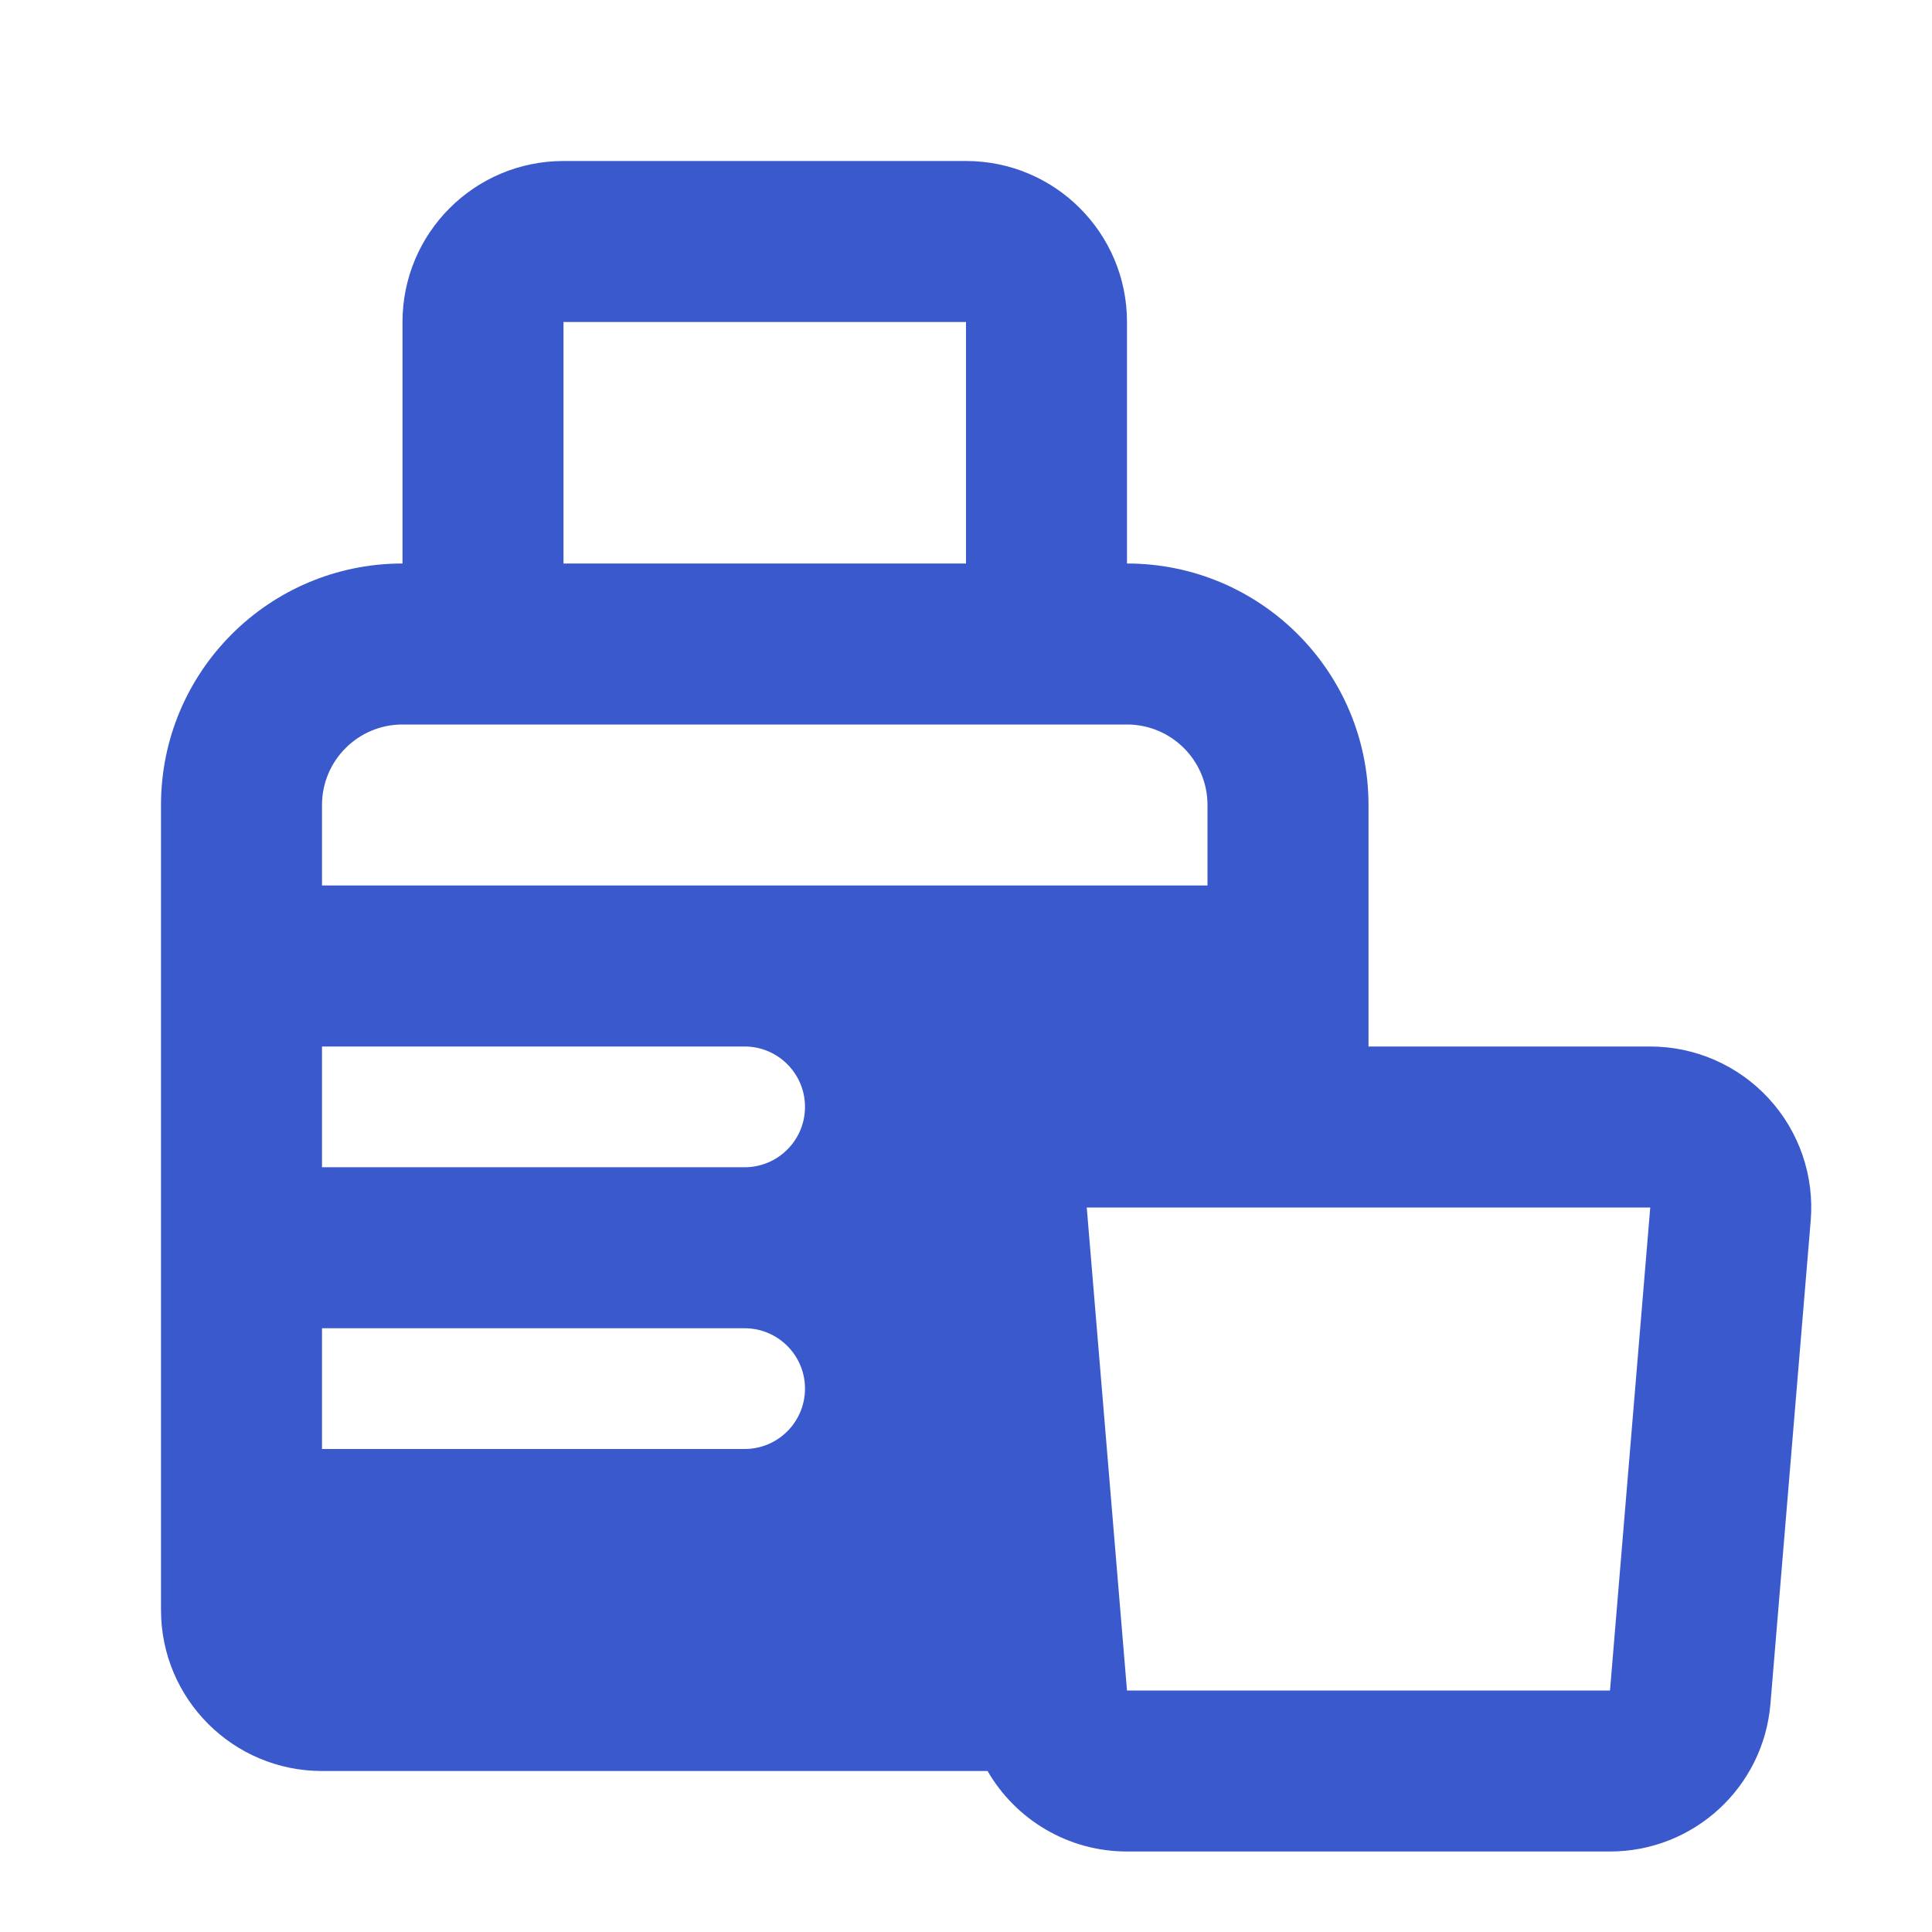
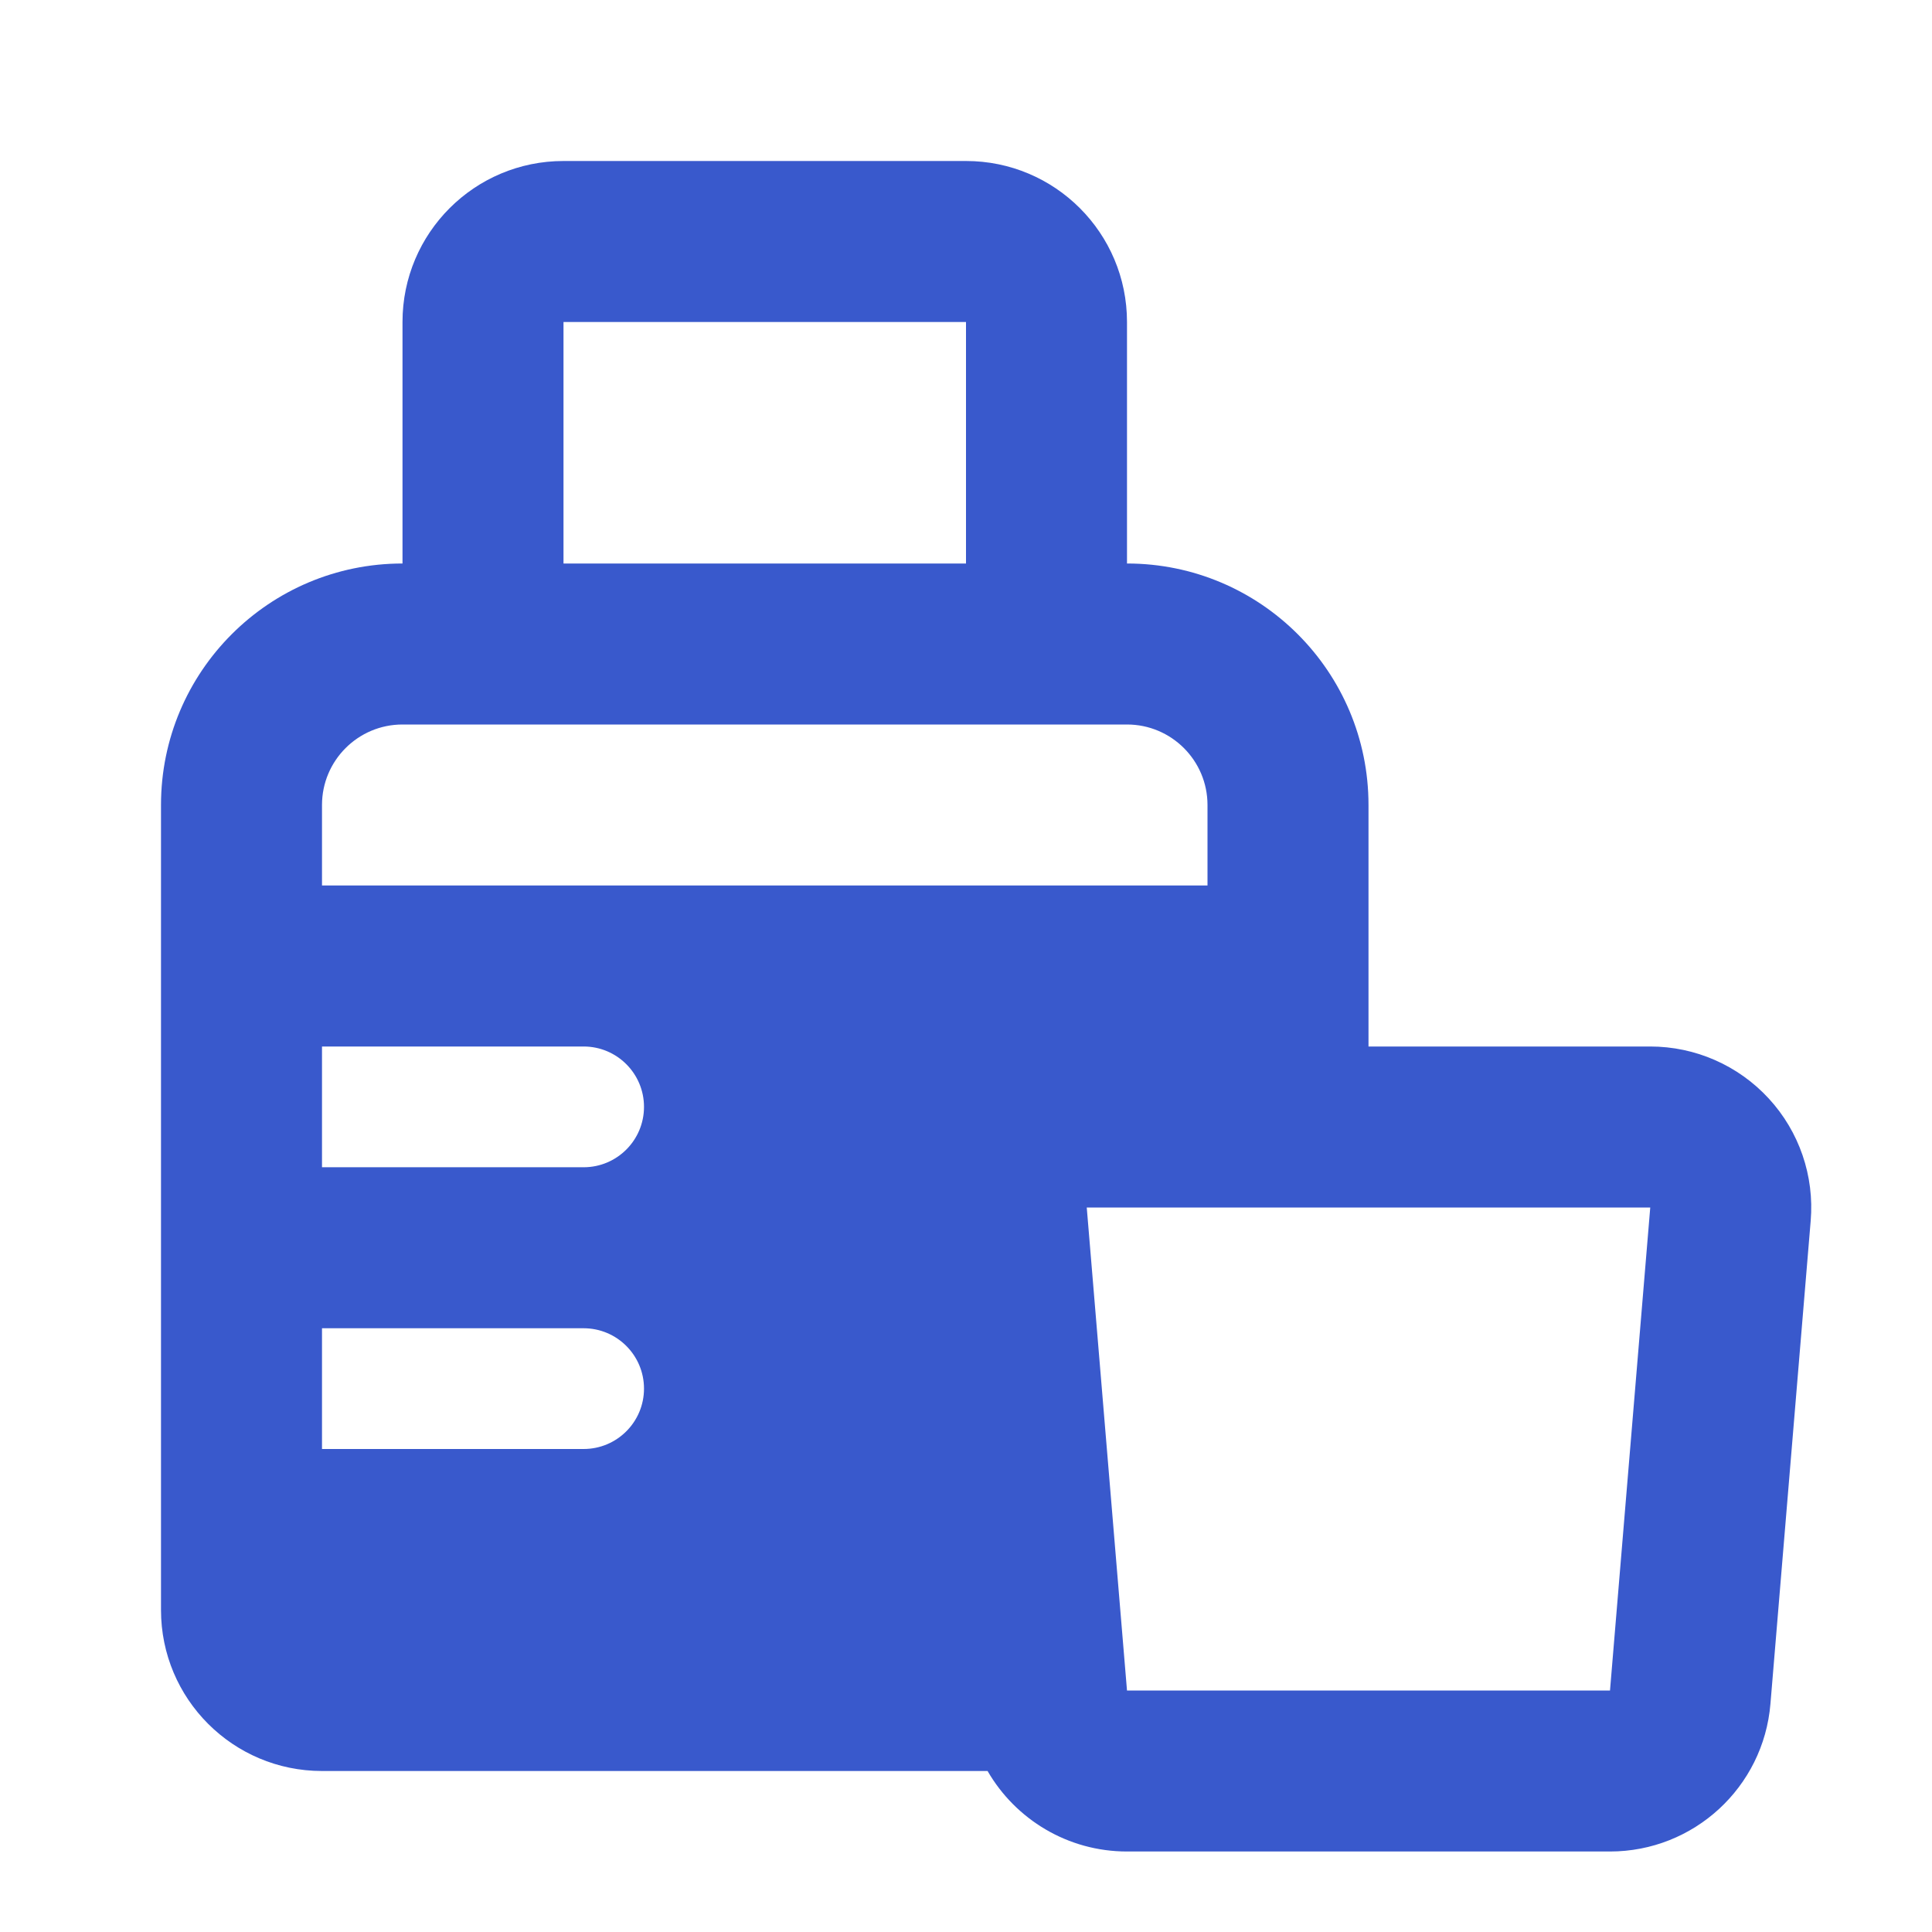
<svg xmlns="http://www.w3.org/2000/svg" width="24" height="24" viewBox="0 0 24 24" fill="none">
-   <path fill-rule="evenodd" clip-rule="evenodd" d="M5 4C5 2.895 5.895 2 7 2H12C13.105 2 14 2.895 14 4V7C15.657 7 17 8.343 17 10V13H20.5C21.059 13 21.593 13.234 21.972 13.646C22.351 14.057 22.54 14.609 22.493 15.166L21.993 21.166C21.907 22.203 21.04 23 20 23H14C13.264 23 12.615 22.601 12.268 22H4C2.895 22 2 21.105 2 20V10C2 8.343 3.343 7 5 7V4ZM12 4V7H7V4H12ZM5 9H7H12H14C14.552 9 15 9.448 15 10V11H4V10C4 9.448 4.448 9 5 9ZM4 13V14.5H9.25C9.664 14.5 10 14.164 10 13.75C10 13.336 9.664 13 9.25 13H4ZM4 16.5V18H9.25C9.664 18 10 17.664 10 17.25C10 16.836 9.664 16.5 9.25 16.5H4ZM20 21L20.5 15H13.5L14 21H20Z" fill="#3959CC" />
+   <path fill-rule="evenodd" clip-rule="evenodd" d="M5 4C5 2.895 5.895 2 7 2H12C13.105 2 14 2.895 14 4V7C15.657 7 17 8.343 17 10V13H20.5C21.059 13 21.593 13.234 21.972 13.646C22.351 14.057 22.54 14.609 22.493 15.166L21.993 21.166C21.907 22.203 21.04 23 20 23H14C13.264 23 12.615 22.601 12.268 22H4C2.895 22 2 21.105 2 20V10C2 8.343 3.343 7 5 7V4ZM12 4V7H7V4H12ZM5 9H14C14.552 9 15 9.448 15 10V11H4V10C4 9.448 4.448 9 5 9ZM4 13V14.5H7.25C7.664 14.5 8 14.164 8 13.75C8 13.336 7.664 13 7.25 13H4ZM4 16.5V18H7.25C7.664 18 8 17.664 8 17.25C8 16.836 7.664 16.5 7.25 16.5H4ZM20 21L20.5 15H13.5L14 21H20Z" fill="#3959CC" />
</svg>
